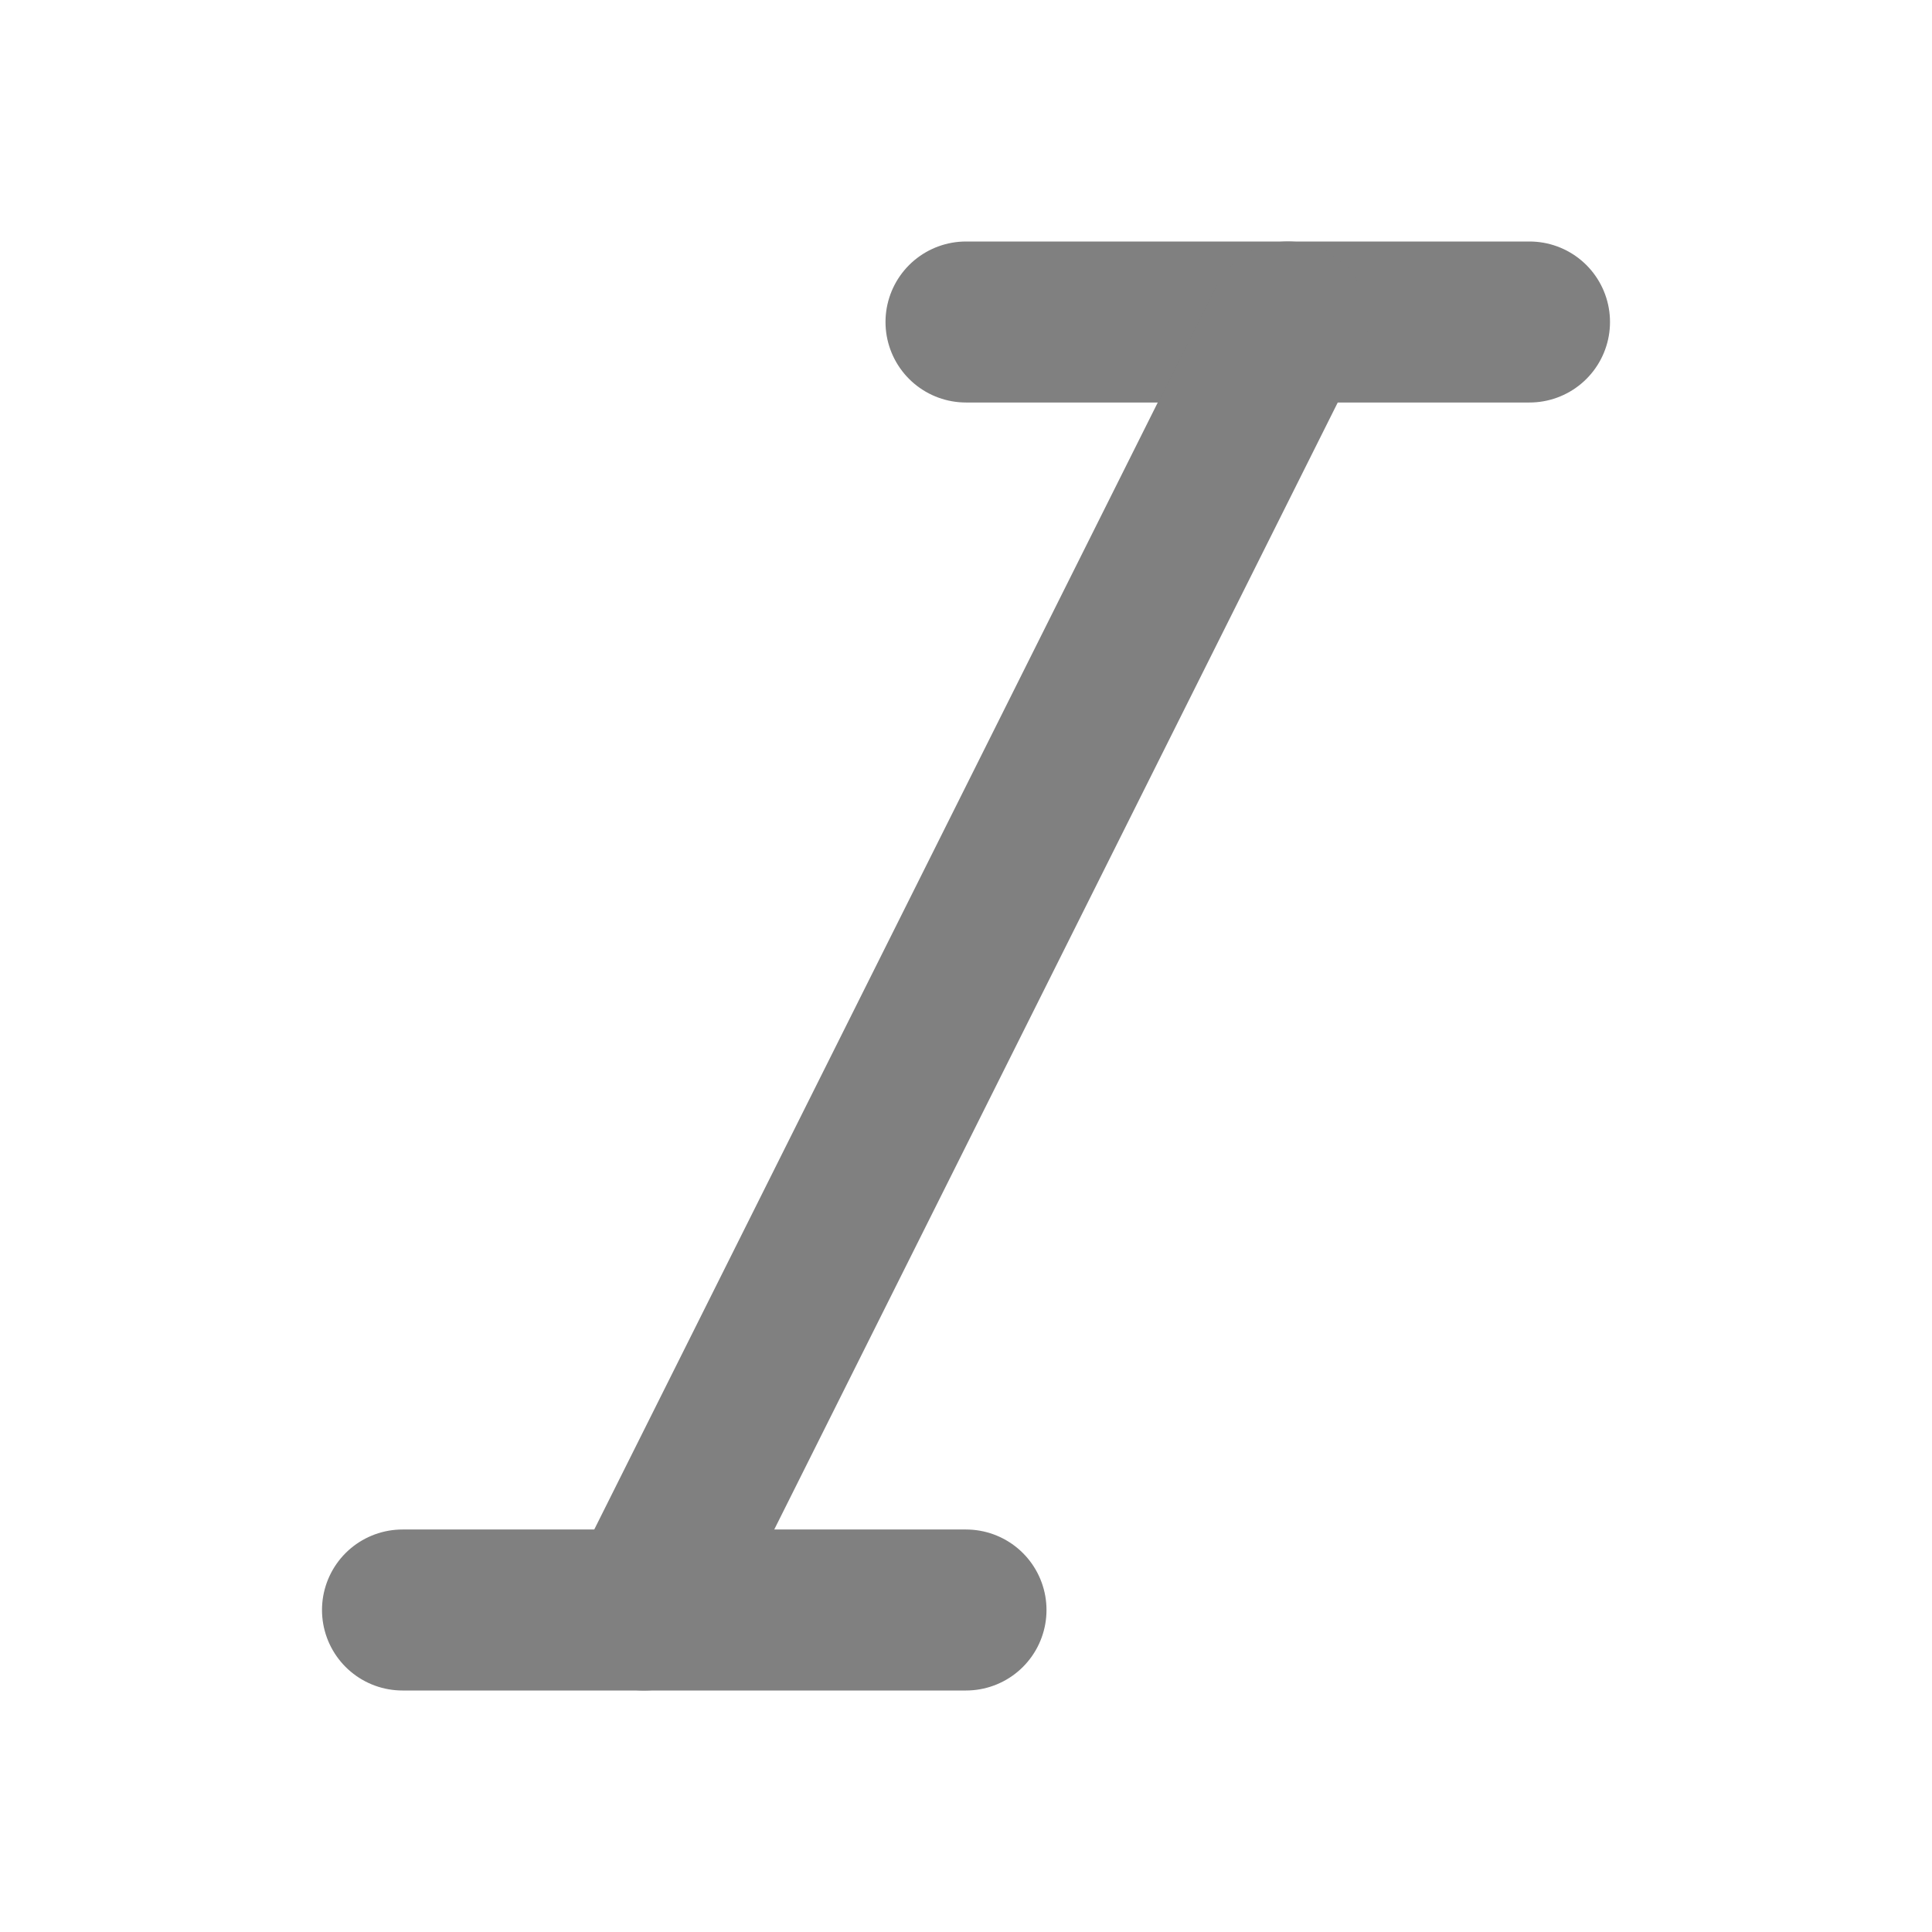
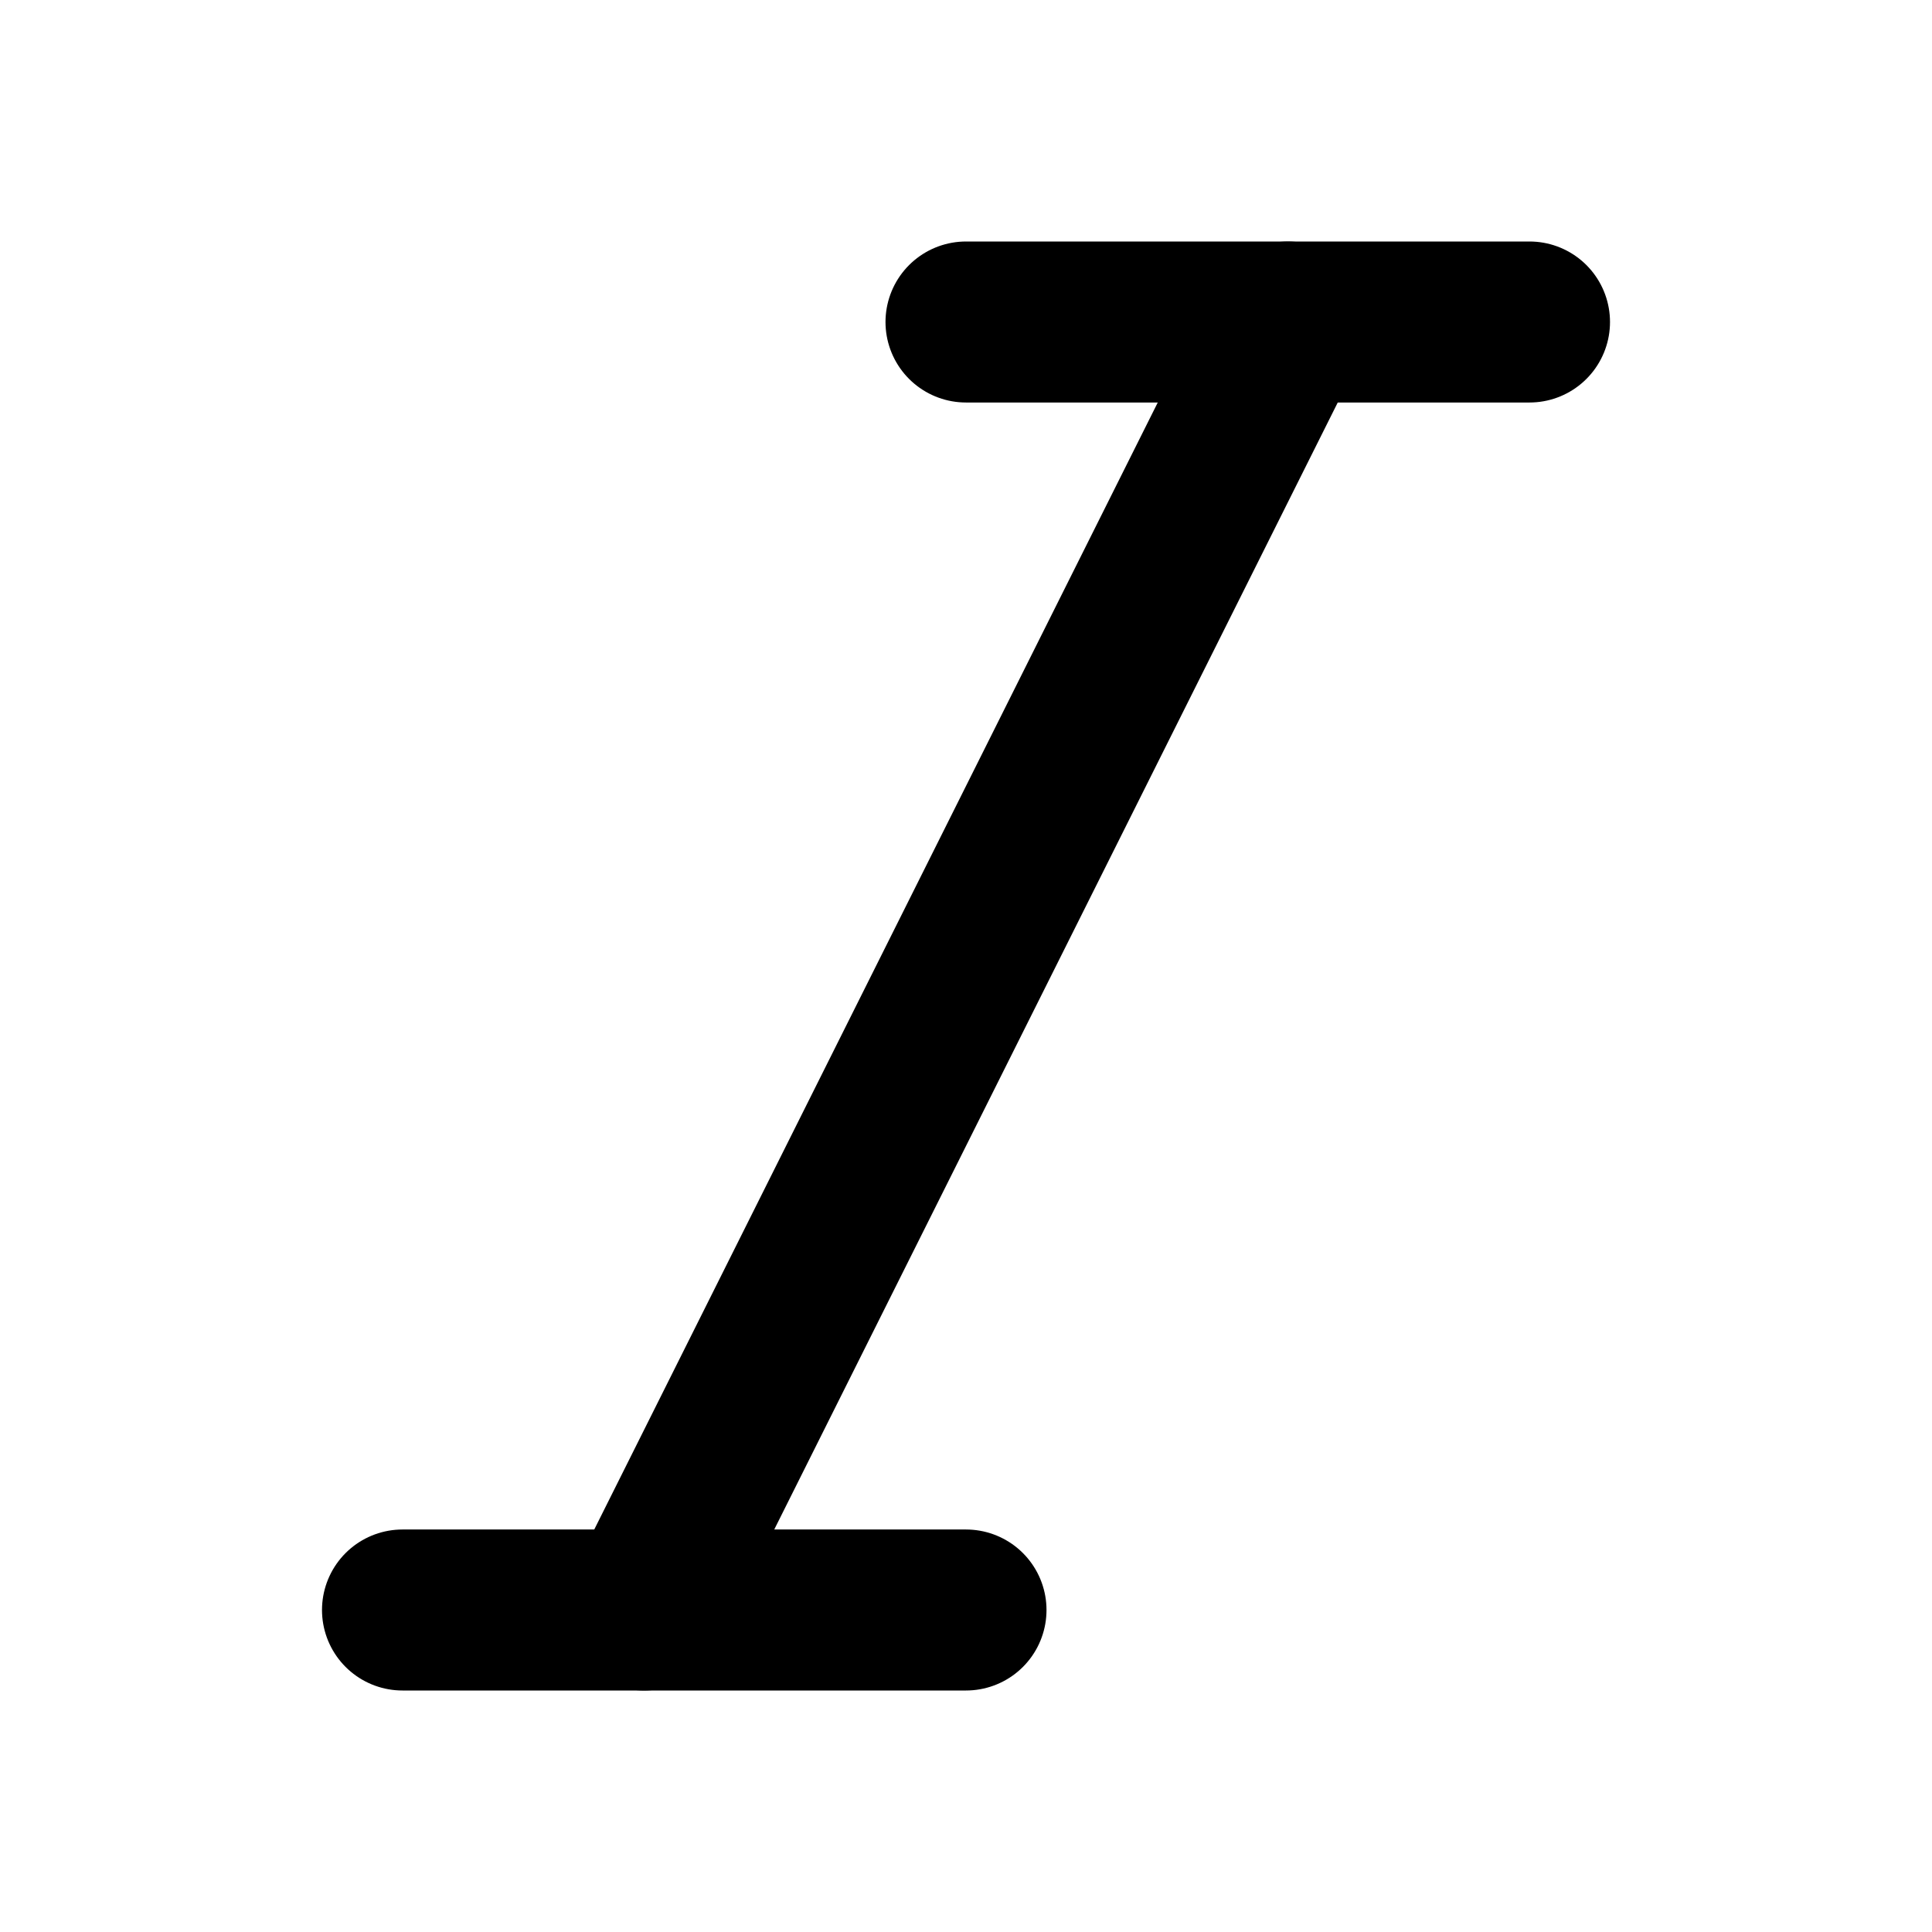
<svg xmlns="http://www.w3.org/2000/svg" width="18" height="18" viewBox="0 0 18 18" fill="none">
-   <path d="M9 3H14.25" stroke="#808080" stroke-width="1.5" stroke-linecap="round" />
-   <path d="M6 15L12 3" stroke="#808080" stroke-width="1.5" stroke-linecap="round" />
-   <path d="M3.75 15L9 15" stroke="#808080" stroke-width="1.5" stroke-linecap="round" />
+   <path d="M9 3H14.25" stroke="currentColor" stroke-width="1.5" stroke-linecap="round" />
+   <path d="M6 15L12 3" stroke="currentColor" stroke-width="1.5" stroke-linecap="round" />
+   <path d="M3.75 15L9 15" stroke="currentColor" stroke-width="1.5" stroke-linecap="round" />
</svg>
